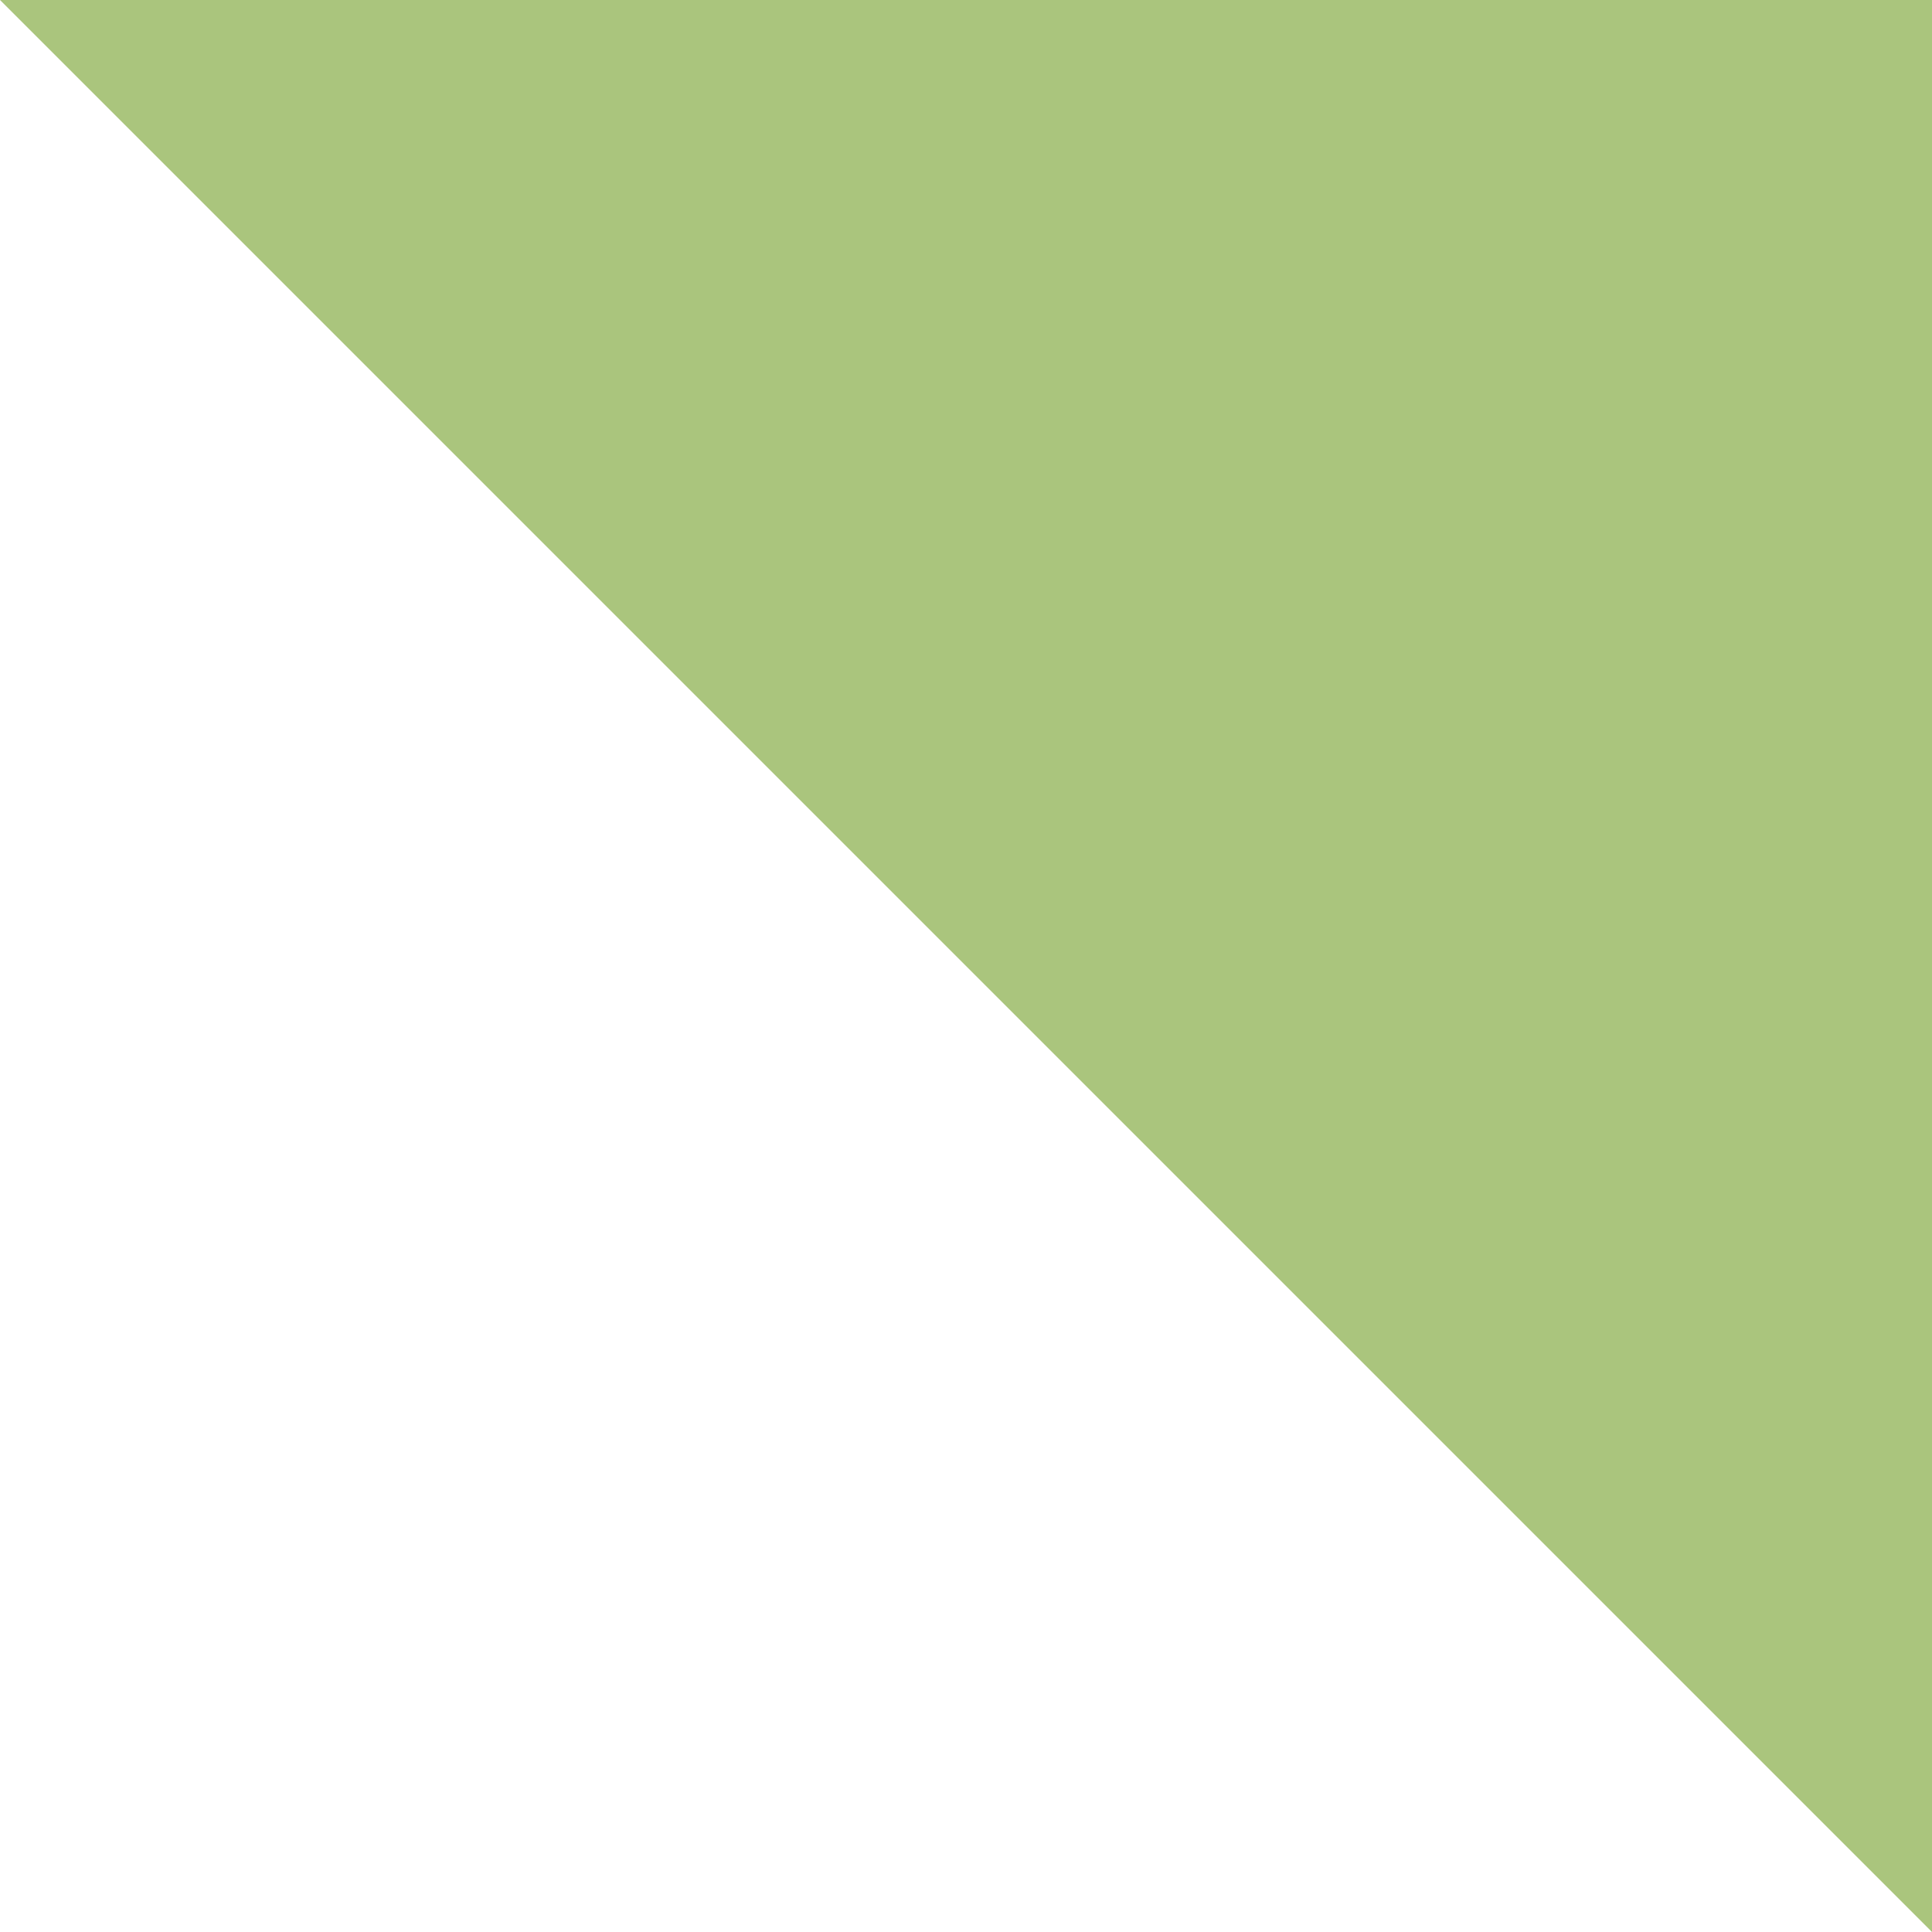
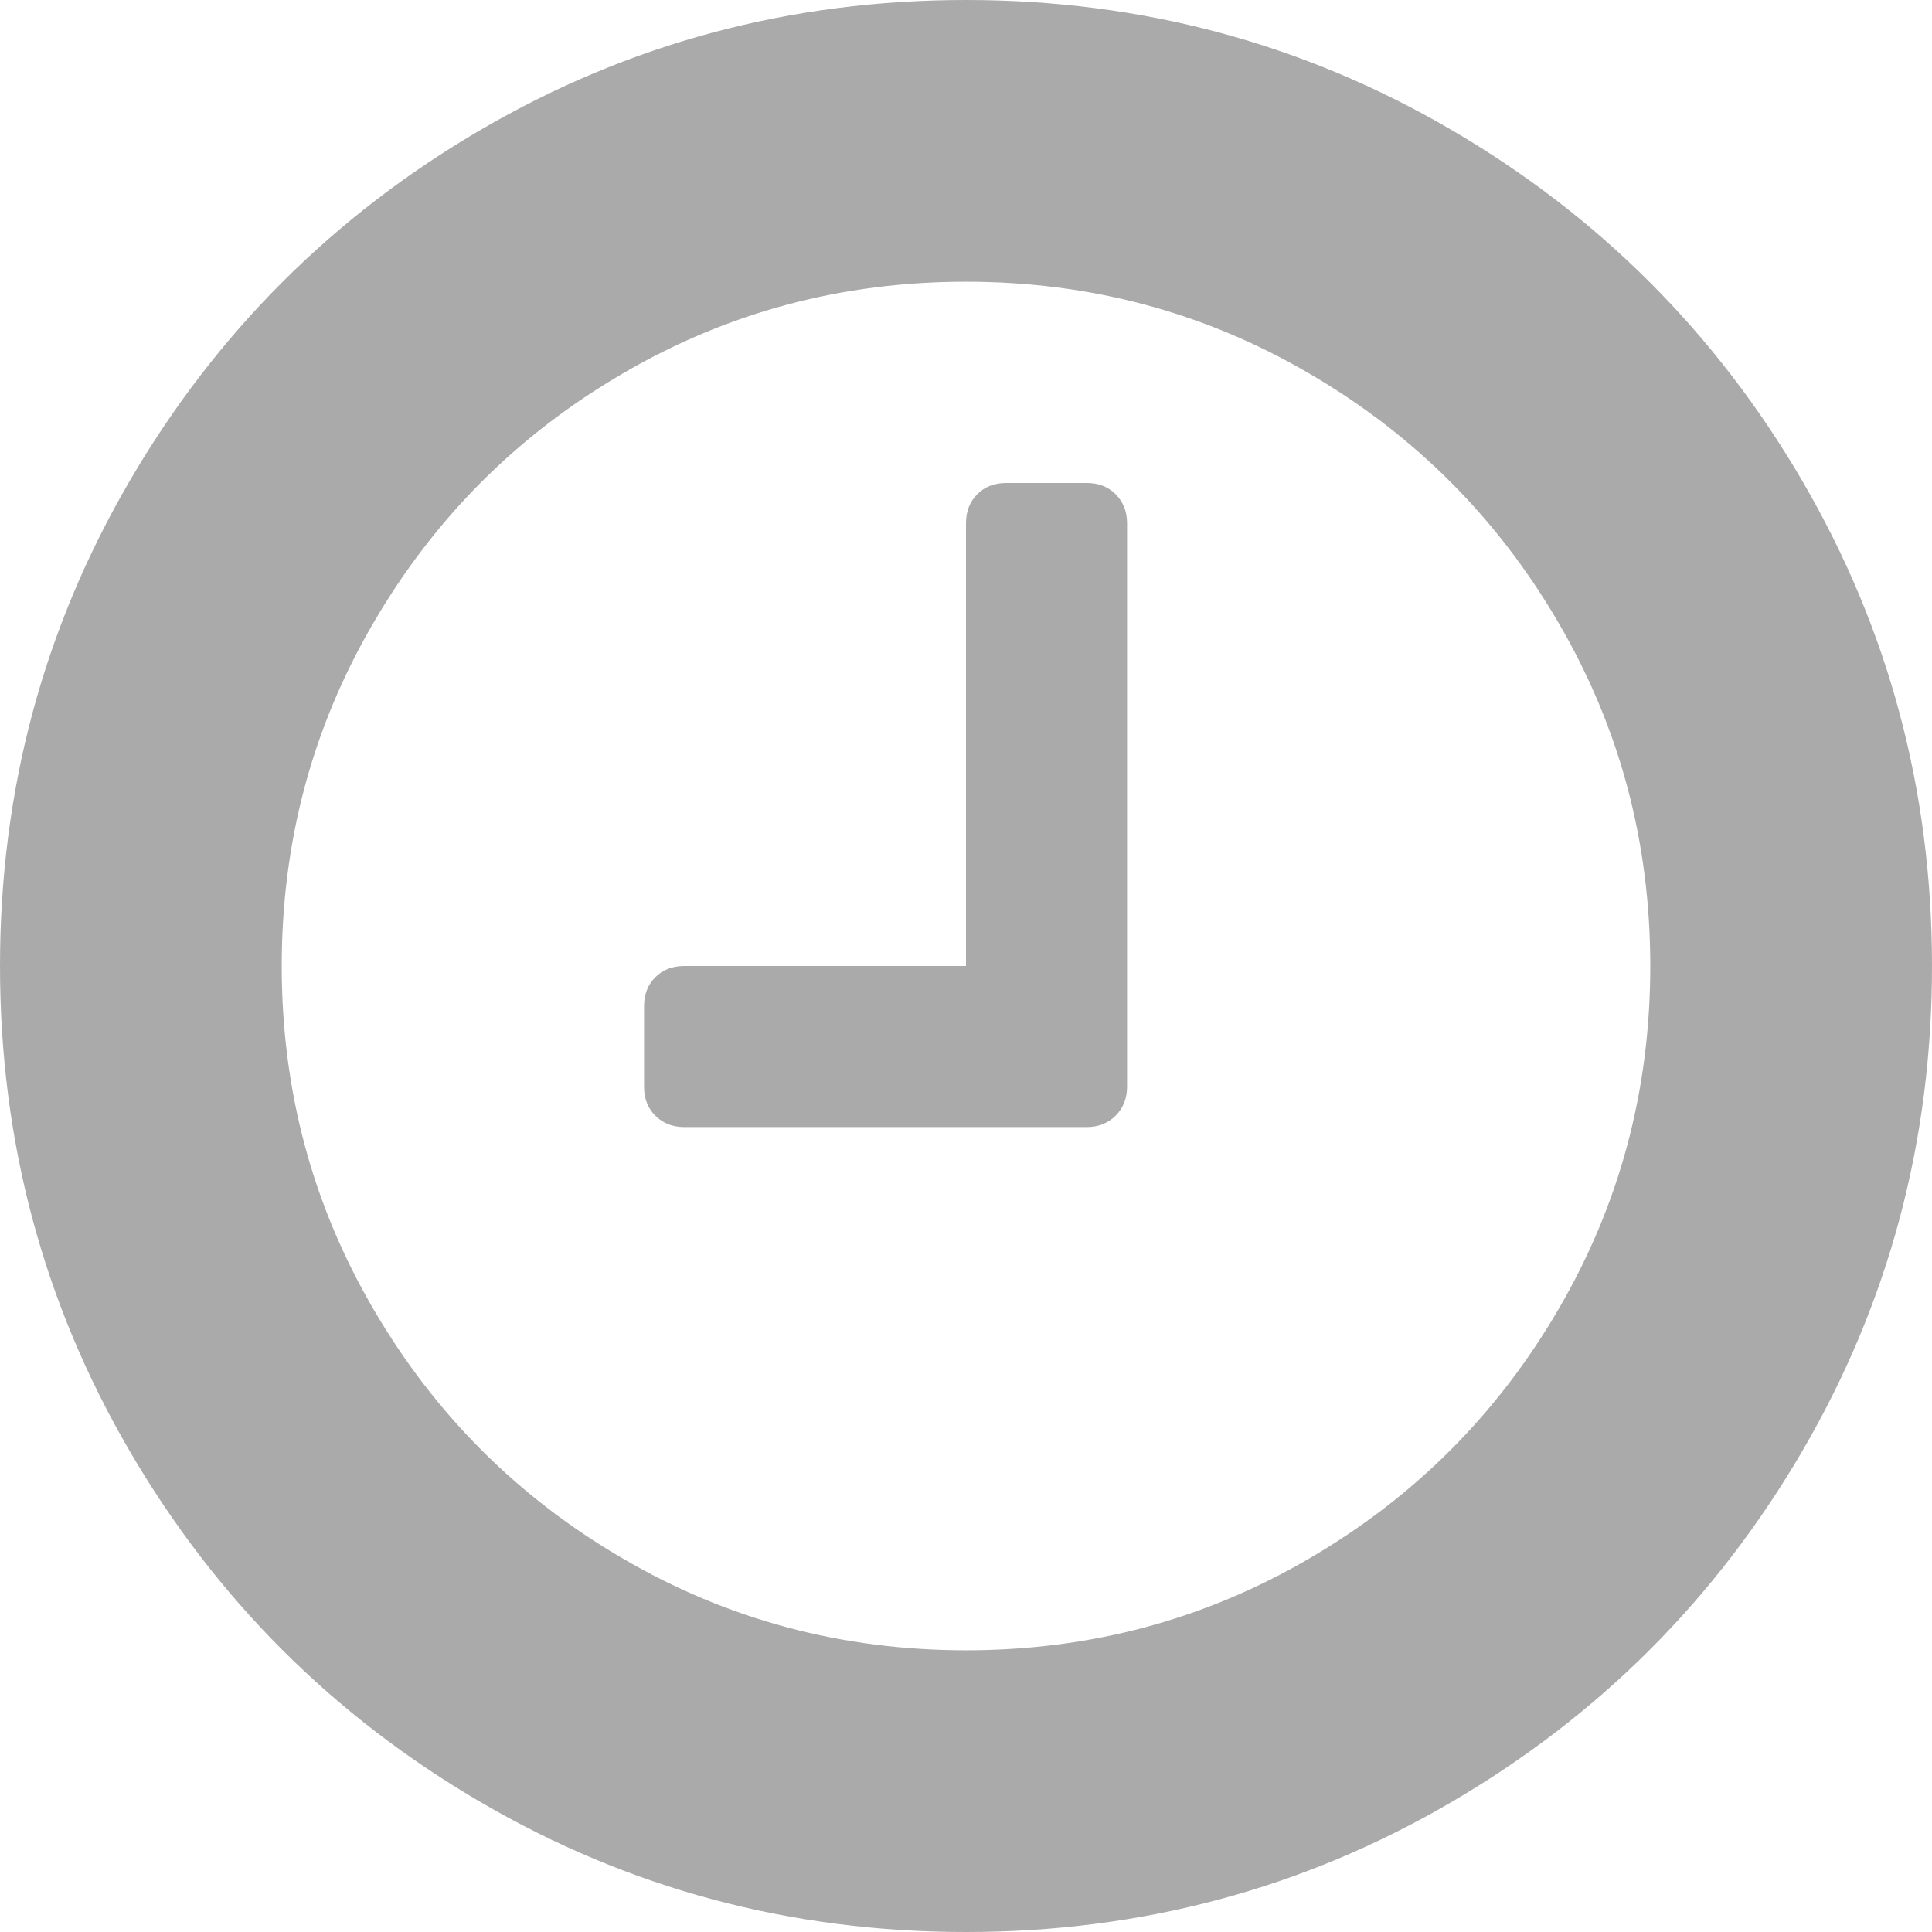
- <svg xmlns="http://www.w3.org/2000/svg" version="1.1" width="100px" height="100px">
-   <g transform="matrix(1 0 0 1 -44 -245 )">
-     <path d="M 100 100  L 0 0  L 100 0  L 100 100  Z " fill-rule="nonzero" fill="#aac57d" stroke="none" transform="matrix(1 0 0 1 44 245 )" />
+ <svg xmlns="http://www.w3.org/2000/svg" version="1.1" width="11px" height="11px">
+   <g transform="matrix(1 0 0 1 -60 -475 )">
+     <path d="M 6.352 2.814  C 6.395 2.857  6.417 2.912  6.417 2.979  L 6.417 6.188  C 6.417 6.254  6.395 6.309  6.352 6.352  C 6.309 6.395  6.254 6.417  6.188 6.417  L 3.896 6.417  C 3.829 6.417  3.774 6.395  3.731 6.352  C 3.688 6.309  3.667 6.254  3.667 6.188  L 3.667 5.729  C 3.667 5.662  3.688 5.607  3.731 5.564  C 3.774 5.521  3.829 5.5  3.896 5.5  L 5.5 5.5  L 5.5 2.979  C 5.5 2.912  5.521 2.857  5.564 2.814  C 5.607 2.771  5.662 2.75  5.729 2.75  L 6.188 2.75  C 6.254 2.75  6.309 2.771  6.352 2.814  Z M 8.873 7.455  C 9.222 6.858  9.396 6.207  9.396 5.5  C 9.396 4.793  9.222 4.142  8.873 3.545  C 8.525 2.948  8.052 2.475  7.455 2.127  C 6.858 1.778  6.207 1.604  5.5 1.604  C 4.793 1.604  4.142 1.778  3.545 2.127  C 2.948 2.475  2.475 2.948  2.127 3.545  C 1.778 4.142  1.604 4.793  1.604 5.5  C 1.604 6.207  1.778 6.858  2.127 7.455  C 2.475 8.052  2.948 8.525  3.545 8.873  C 4.142 9.222  4.793 9.396  5.5 9.396  C 6.207 9.396  6.858 9.222  7.455 8.873  C 8.052 8.525  8.525 8.052  8.873 7.455  Z M 10.262 2.739  C 10.754 3.582  11 4.502  11 5.5  C 11 6.498  10.754 7.418  10.262 8.261  C 9.771 9.103  9.103 9.771  8.261 10.262  C 7.418 10.754  6.498 11  5.5 11  C 4.502 11  3.582 10.754  2.739 10.262  C 1.897 9.771  1.229 9.103  0.738 8.261  C 0.246 7.418  0 6.498  0 5.5  C 0 4.502  0.246 3.582  0.738 2.739  C 1.229 1.897  1.897 1.229  2.739 0.738  C 3.582 0.246  4.502 0  5.5 0  C 6.498 0  7.418 0.246  8.261 0.738  C 9.103 1.229  9.771 1.897  10.262 2.739  Z " fill-rule="nonzero" fill="#aaaaaa" stroke="none" transform="matrix(1 0 0 1 60 475 )" />
  </g>
</svg>
